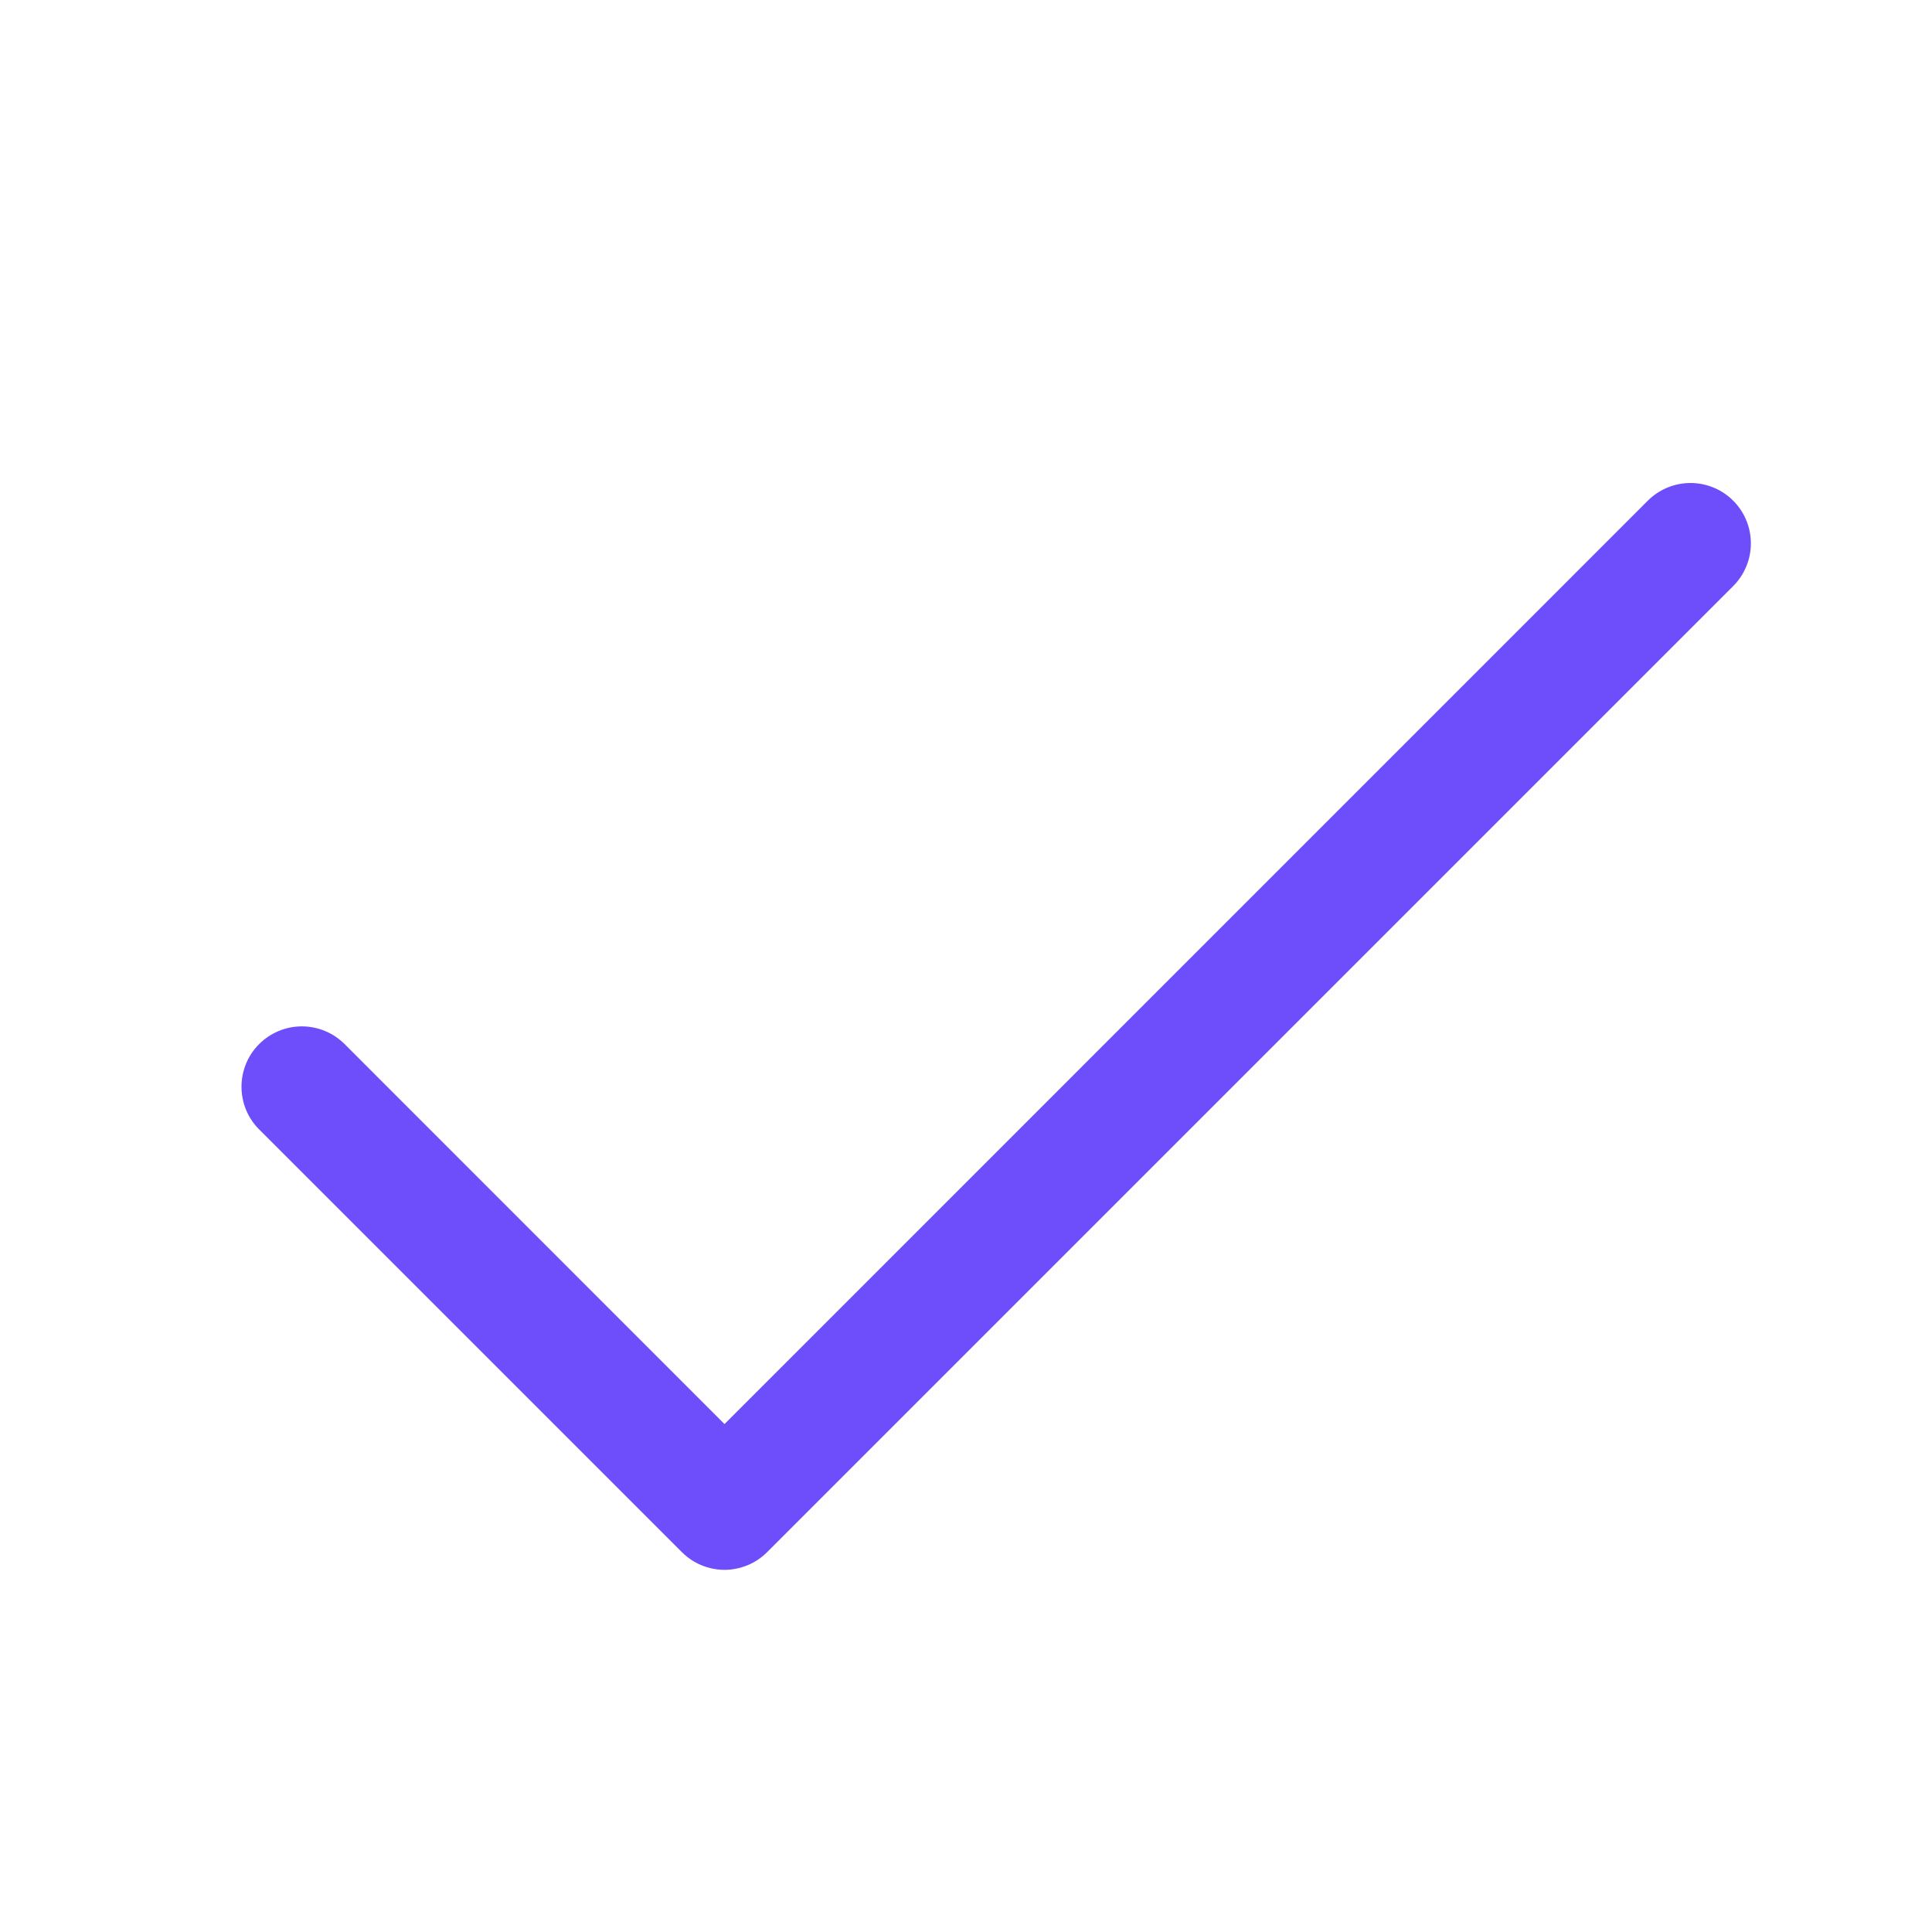
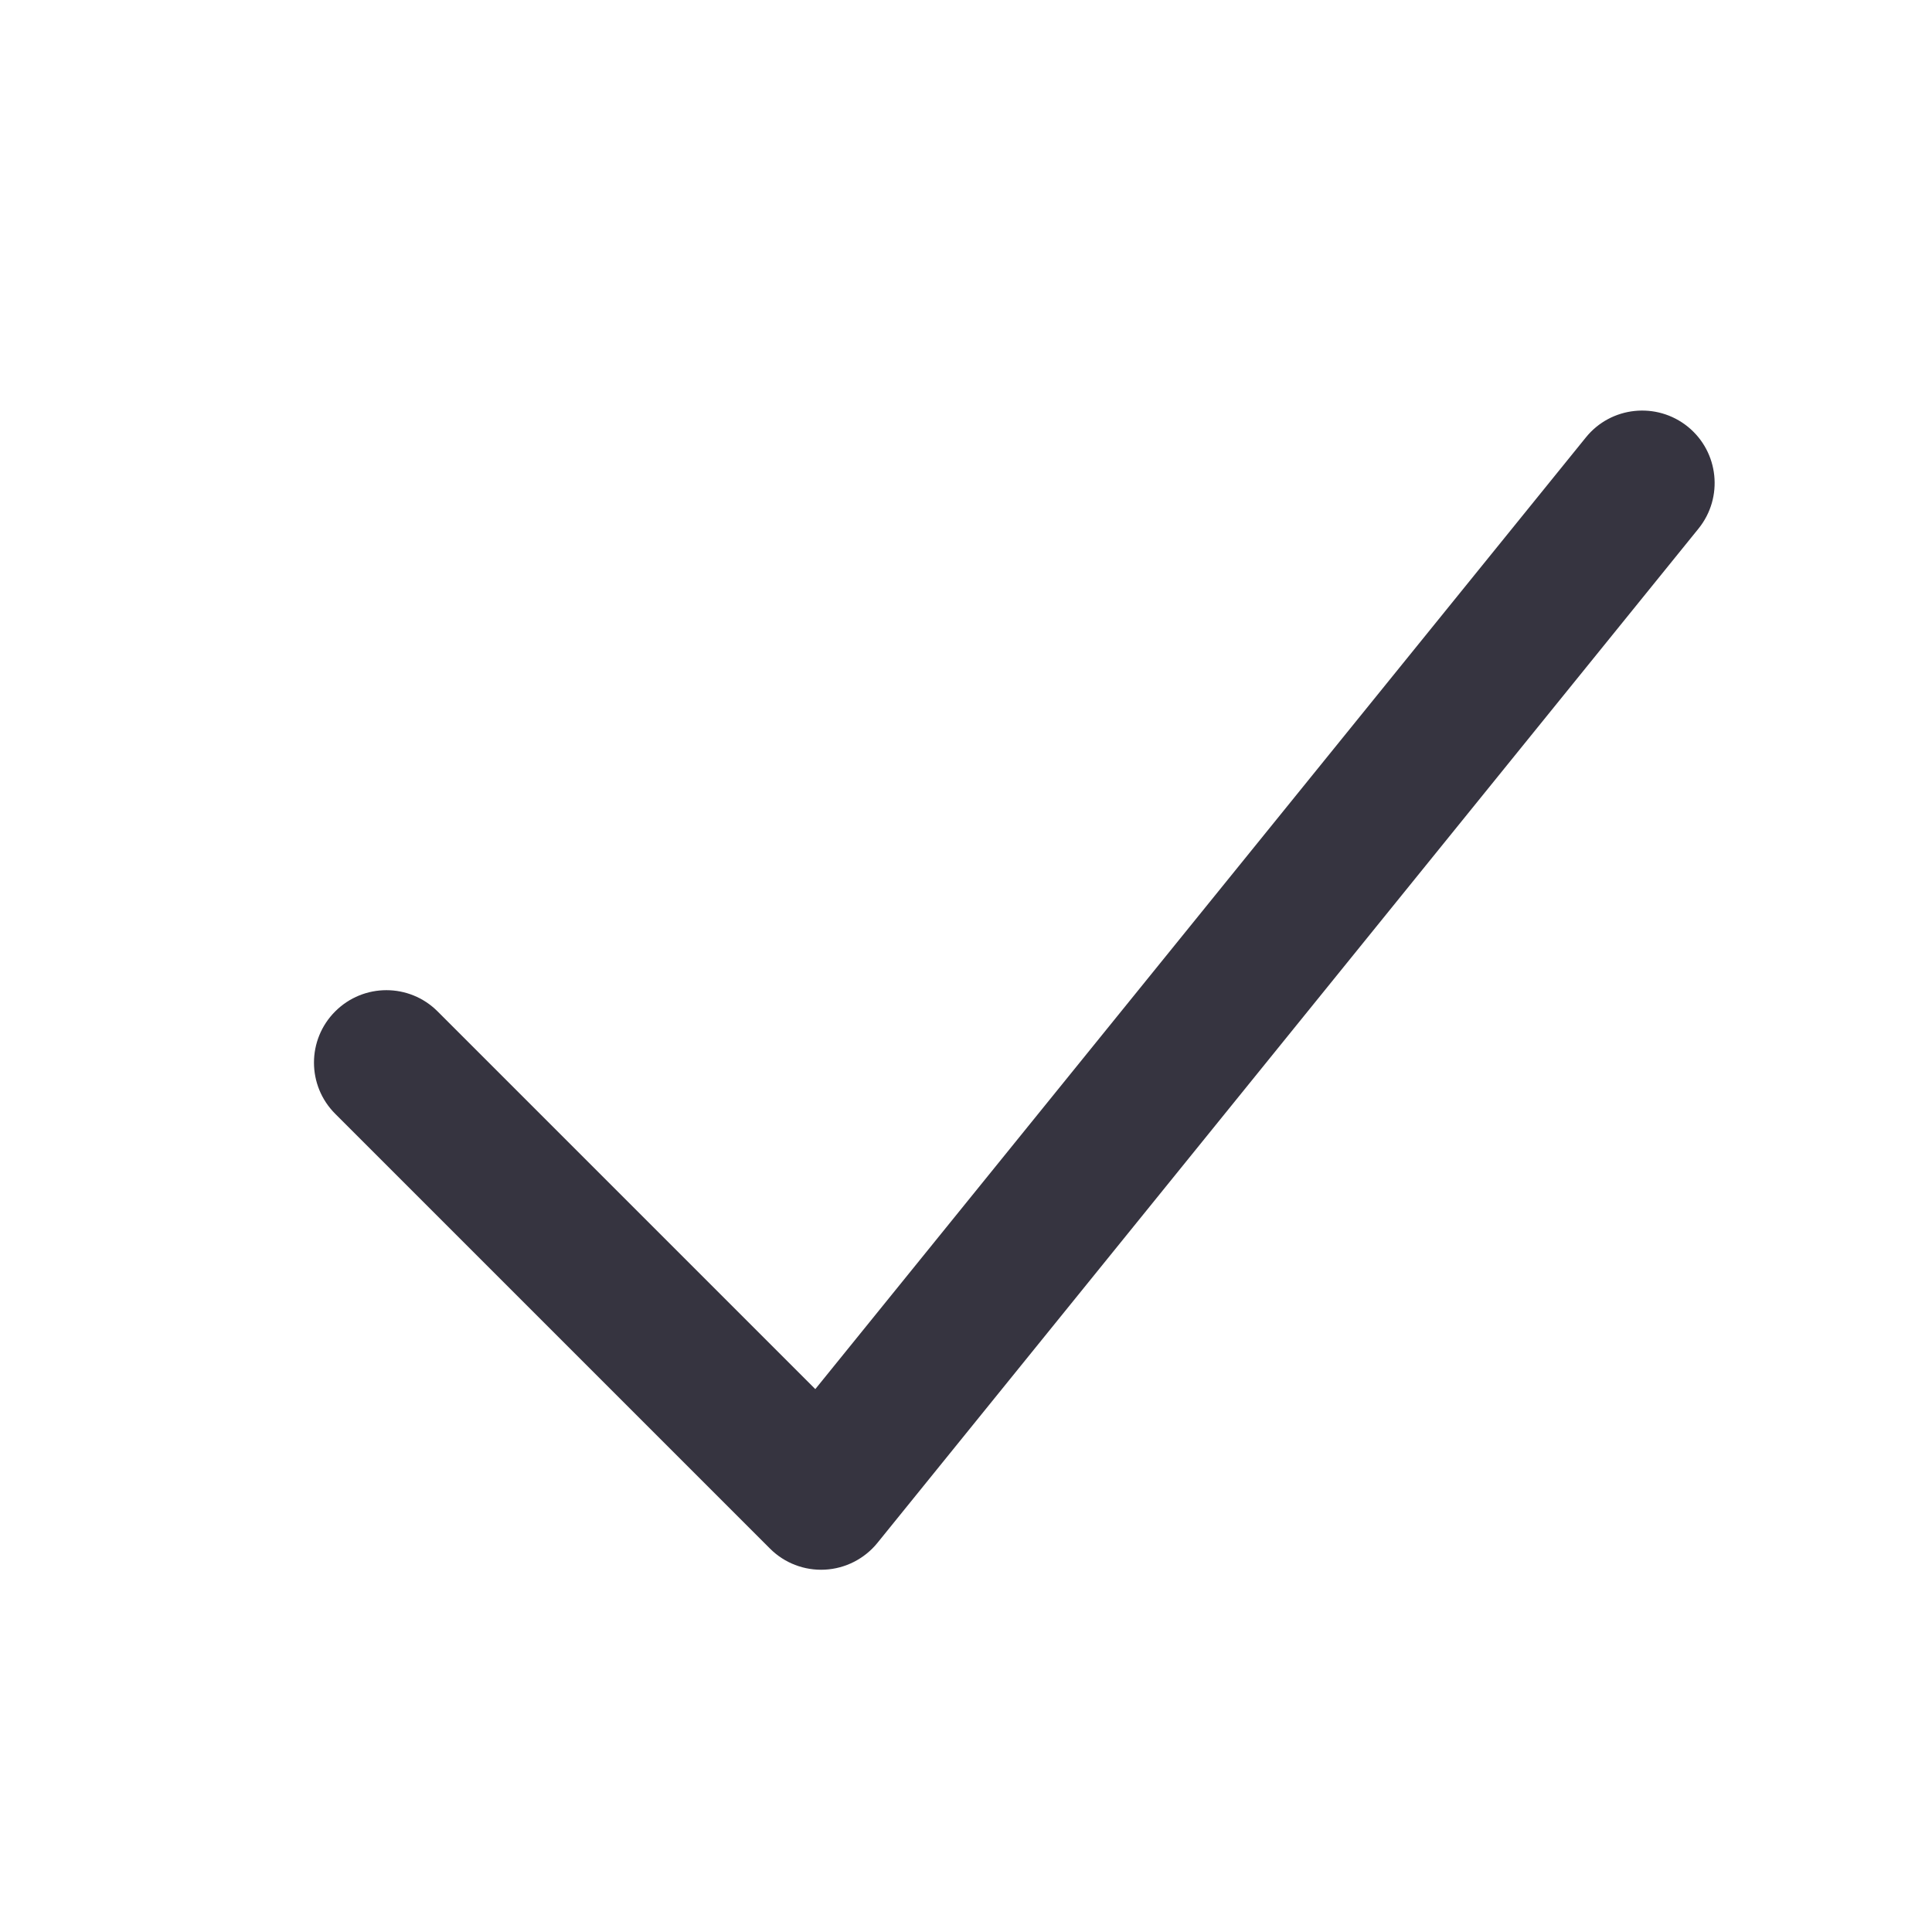
<svg xmlns="http://www.w3.org/2000/svg" preserveAspectRatio="xMidYMid meet" viewBox="0 0 20 20" fill="none">
-   <path d="M17.942 6.067L7.942 16.067C7.884 16.125 7.815 16.172 7.739 16.203C7.663 16.234 7.582 16.251 7.5 16.251C7.418 16.251 7.336 16.234 7.261 16.203C7.185 16.172 7.116 16.125 7.058 16.067L2.683 11.692C2.565 11.575 2.5 11.416 2.5 11.25C2.5 11.084 2.565 10.925 2.683 10.808C2.8 10.691 2.959 10.625 3.125 10.625C3.291 10.625 3.45 10.691 3.567 10.808L7.5 14.742L17.058 5.183C17.175 5.066 17.334 5 17.5 5C17.666 5 17.825 5.066 17.942 5.183C18.059 5.3 18.125 5.459 18.125 5.625C18.125 5.791 18.059 5.95 17.942 6.067Z" fill="#6E4EFB" />
+   <path d="M16.417 4.528C16.677 4.206 17.15 4.157 17.472 4.417C17.794 4.678 17.843 5.15 17.583 5.472L9.083 15.972C8.949 16.137 8.751 16.238 8.539 16.249C8.327 16.26 8.12 16.181 7.97 16.03L3.47 11.53C3.177 11.237 3.177 10.763 3.47 10.47C3.763 10.177 4.237 10.177 4.53 10.47L8.44 14.38L16.417 4.528Z" fill="#363440" />
</svg>
